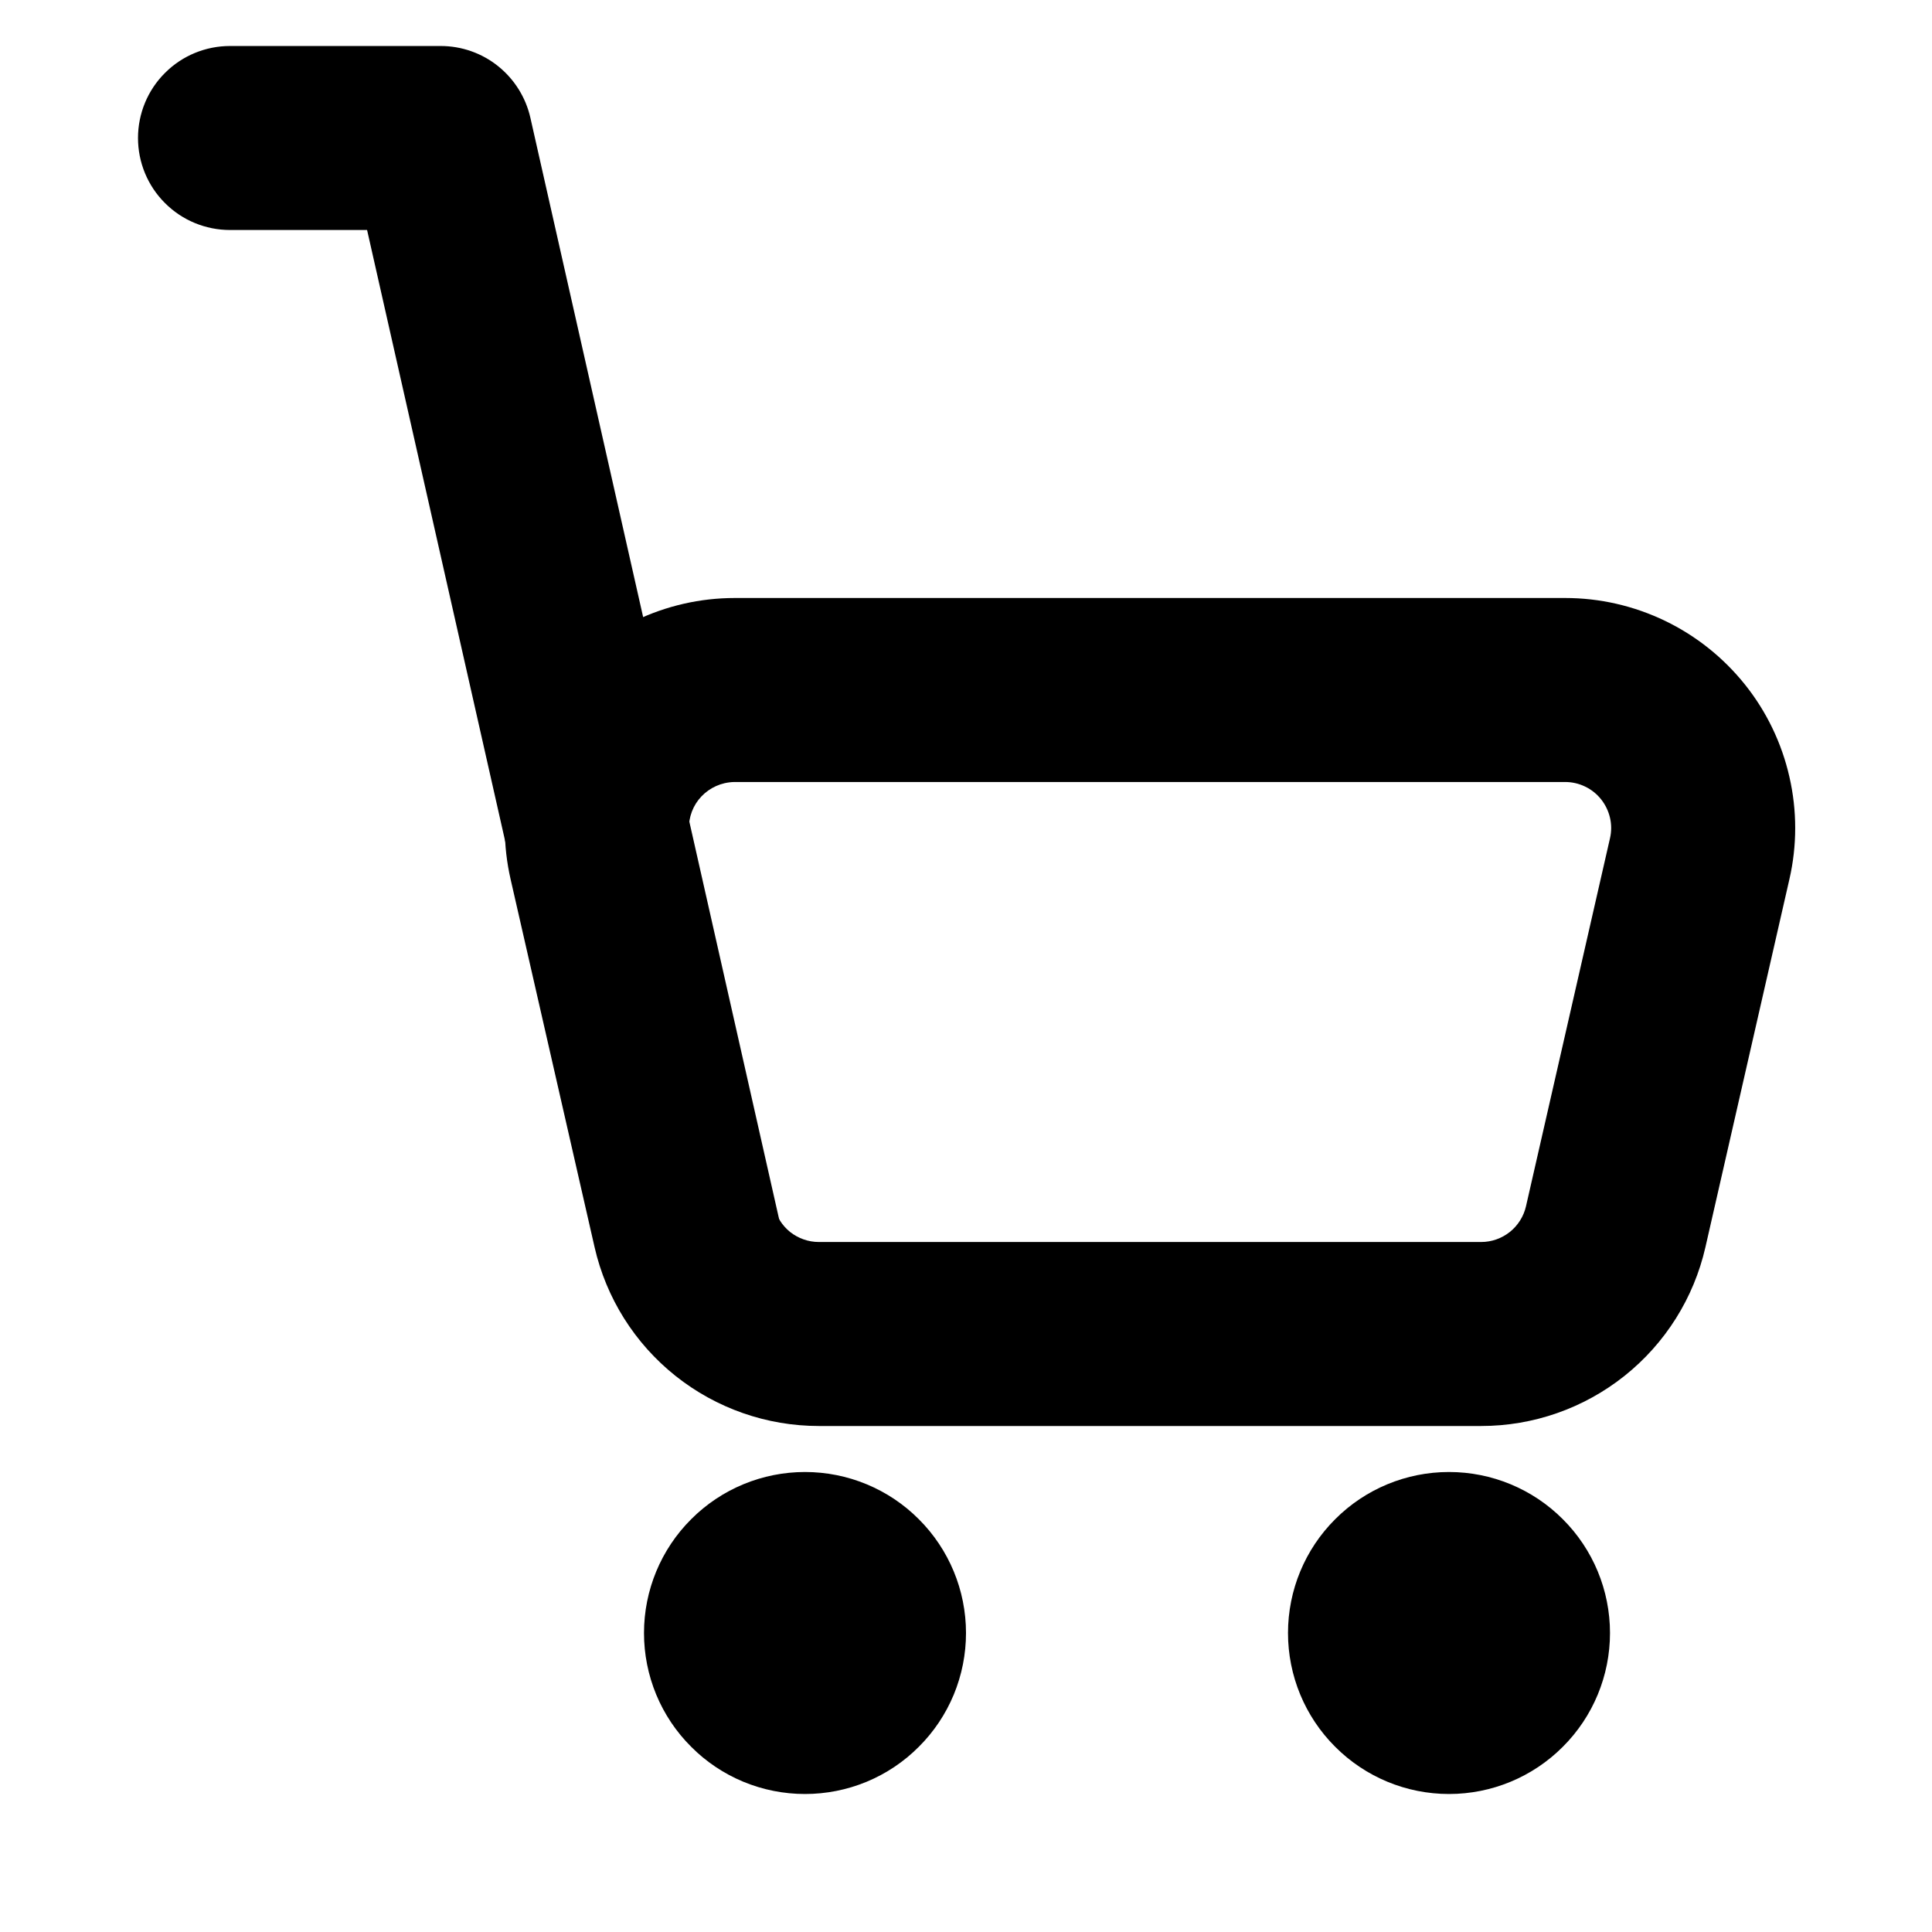
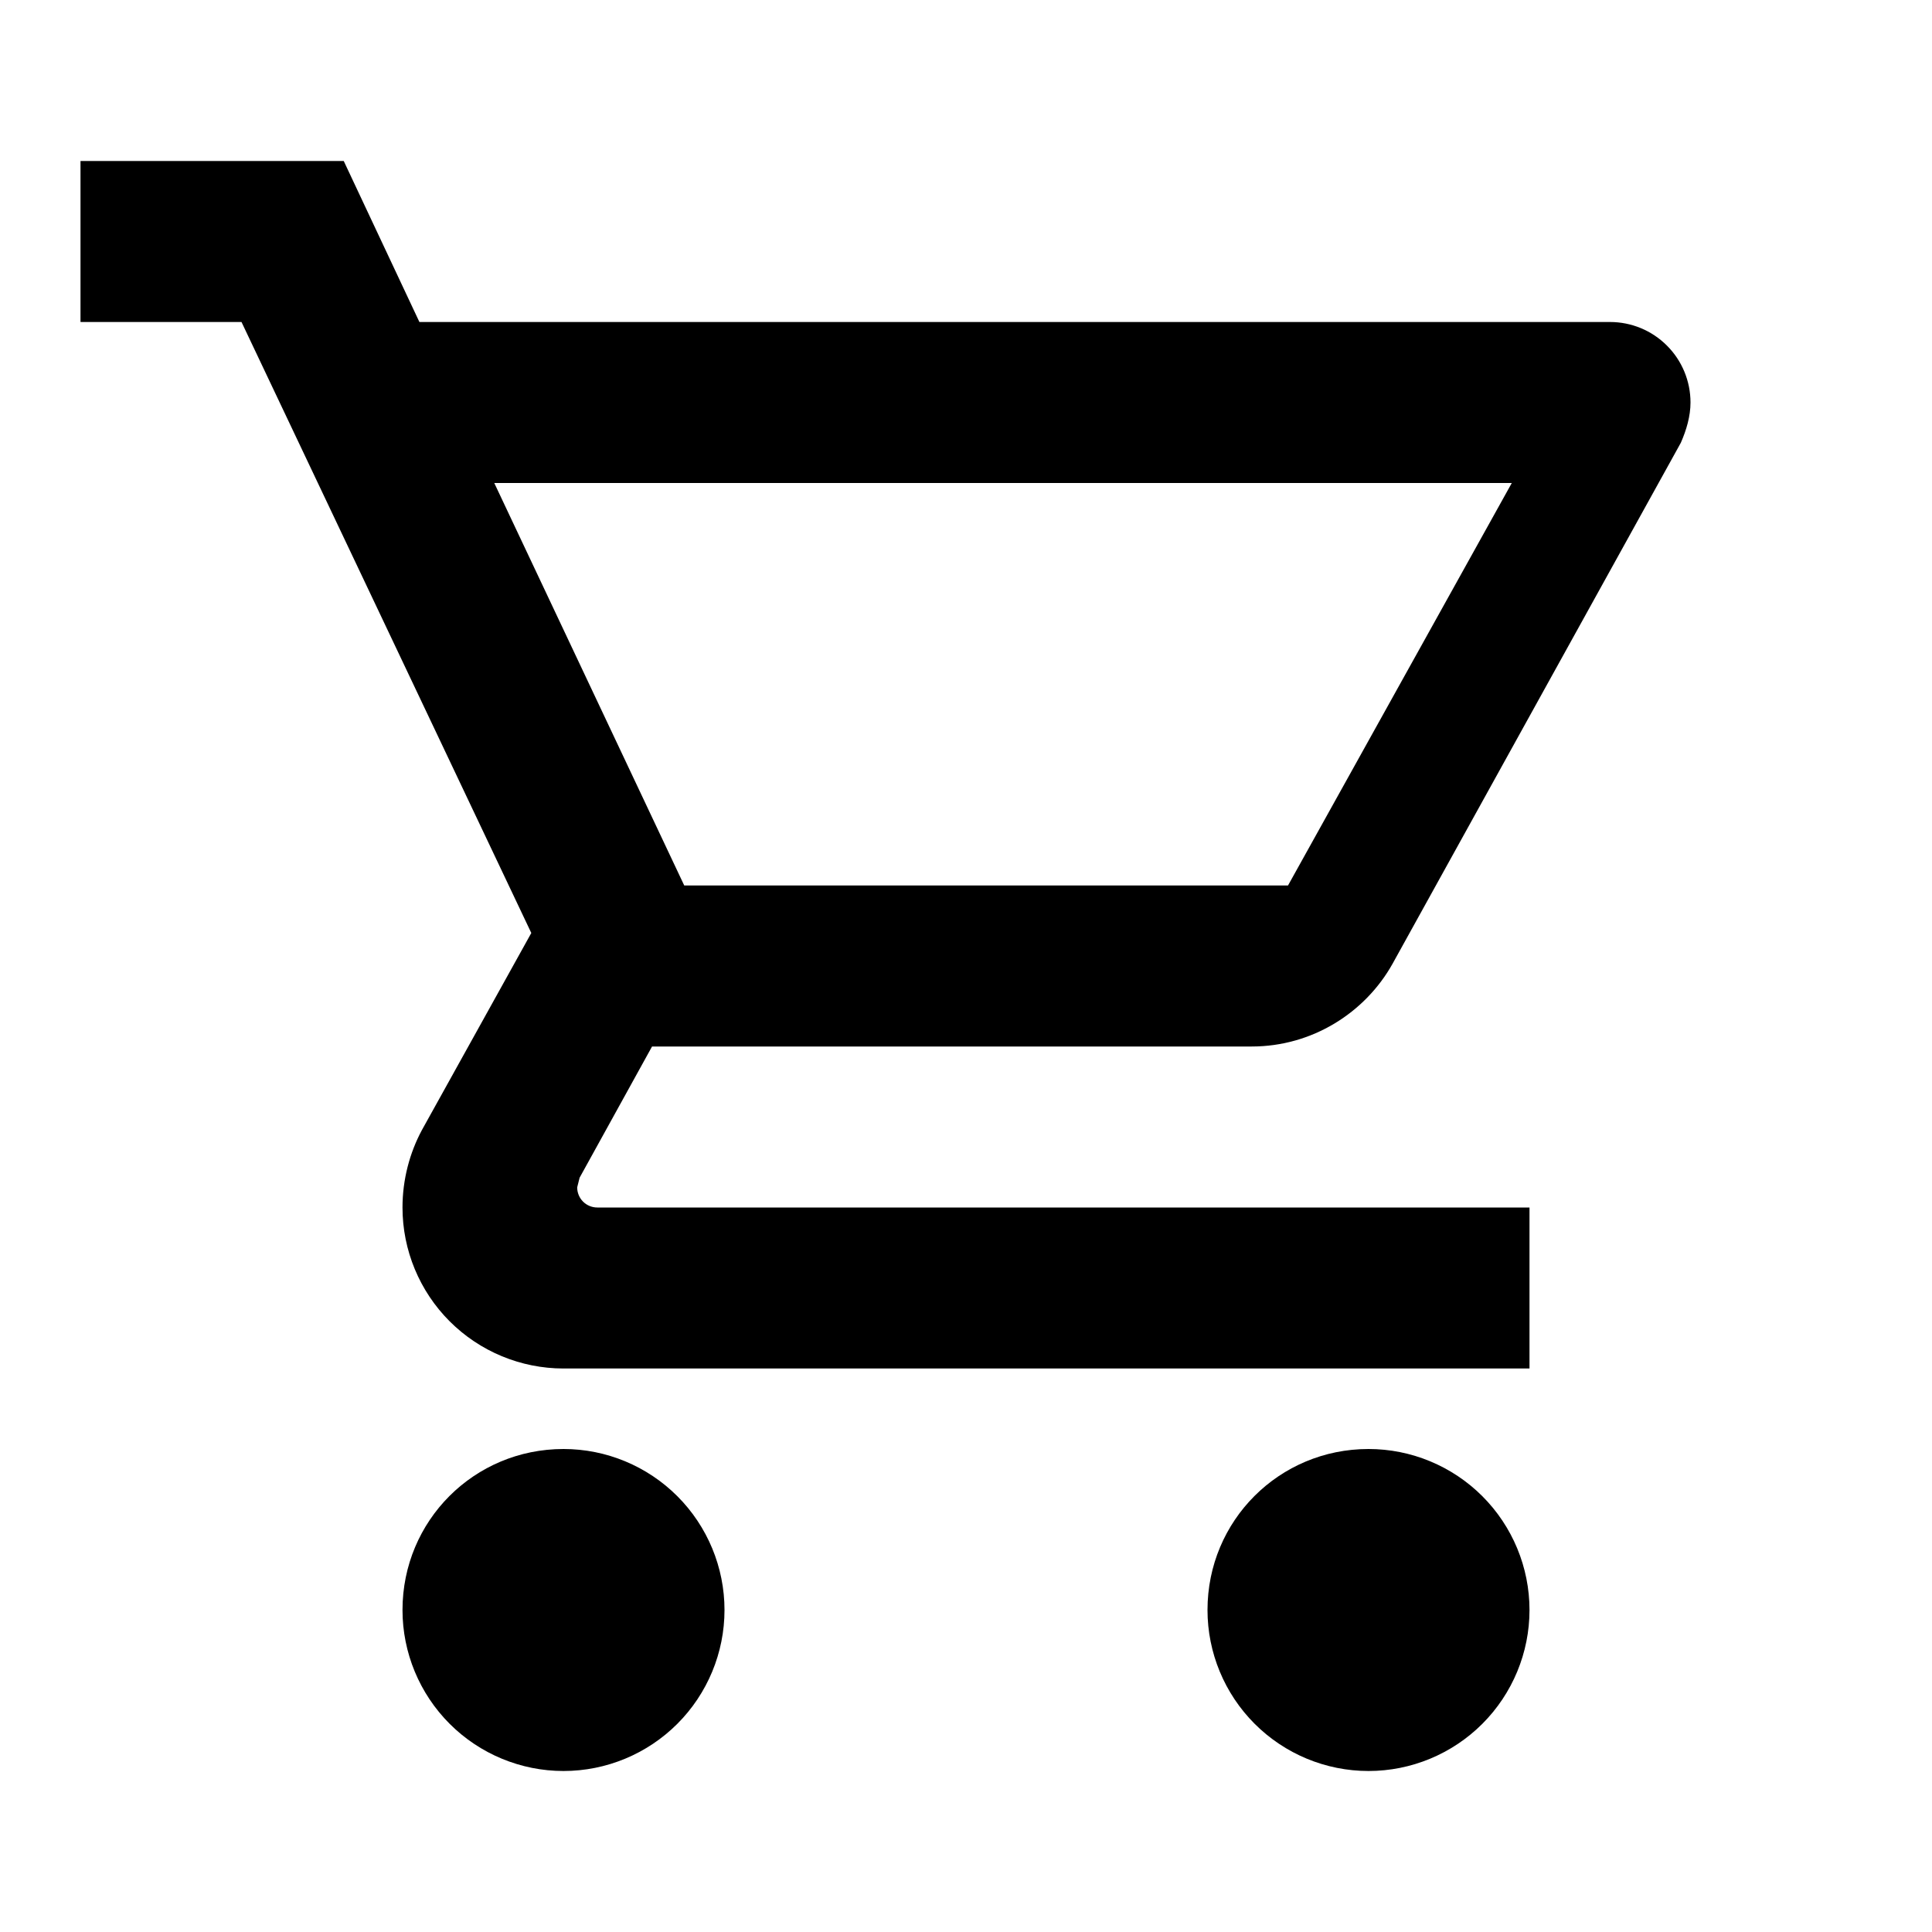
- <svg xmlns="http://www.w3.org/2000/svg" viewBox="0 0 21 21" fill="none">
-   <g clip-path="url(#clip0_1400_12303)">
-     <path fill-rule="evenodd" clip-rule="evenodd" d="M17.013 6.5H7.987C7.611 6.5 7.24 6.585 6.902 6.748C6.564 6.911 6.266 7.148 6.032 7.442C5.798 7.735 5.633 8.078 5.55 8.444C5.466 8.81 5.466 9.191 5.55 9.557L6.463 13.557C6.589 14.109 6.899 14.602 7.342 14.955C7.785 15.308 8.335 15.5 8.901 15.5H16.1C16.666 15.5 17.215 15.308 17.658 14.955C18.101 14.602 18.411 14.109 18.537 13.557L19.45 9.557C19.534 9.191 19.534 8.81 19.45 8.444C19.367 8.078 19.202 7.735 18.968 7.442C18.733 7.148 18.436 6.911 18.098 6.748C17.759 6.585 17.389 6.5 17.013 6.5ZM7.876 8.513C7.912 8.505 7.95 8.5 7.987 8.5H17.013C17.088 8.5 17.162 8.517 17.23 8.55C17.297 8.582 17.357 8.63 17.403 8.688C17.45 8.747 17.483 8.816 17.5 8.889C17.517 8.962 17.517 9.038 17.5 9.111L16.587 13.111C16.562 13.221 16.5 13.32 16.411 13.391C16.323 13.461 16.213 13.5 16.1 13.5H8.9C8.787 13.5 8.677 13.461 8.588 13.391C8.5 13.32 8.438 13.221 8.413 13.111L7.5 9.111C7.471 8.982 7.494 8.846 7.564 8.734C7.635 8.622 7.747 8.543 7.876 8.513Z" fill="currentColor" />
-     <path d="M3.99 2.5H2.5C2.235 2.5 1.98 2.395 1.793 2.207C1.605 2.02 1.5 1.765 1.5 1.5C1.5 1.235 1.605 0.98 1.793 0.793C1.98 0.605 2.235 0.5 2.5 0.5H4.79C5.017 0.5 5.237 0.577 5.414 0.719C5.591 0.861 5.715 1.059 5.765 1.28L8.475 13.28C8.509 13.41 8.516 13.545 8.496 13.677C8.476 13.81 8.43 13.937 8.361 14.051C8.291 14.166 8.199 14.265 8.09 14.343C7.981 14.421 7.858 14.476 7.727 14.506C7.596 14.535 7.461 14.538 7.329 14.515C7.197 14.491 7.072 14.441 6.96 14.367C6.848 14.294 6.751 14.199 6.677 14.088C6.602 13.977 6.55 13.851 6.525 13.72L3.99 2.5ZM10.5 17.75C10.5 17.98 10.455 18.207 10.367 18.42C10.279 18.632 10.15 18.825 9.987 18.987C9.825 19.15 9.632 19.279 9.42 19.367C9.207 19.455 8.98 19.5 8.75 19.5C8.52 19.5 8.293 19.455 8.08 19.367C7.868 19.279 7.675 19.15 7.513 18.987C7.35 18.825 7.221 18.632 7.133 18.42C7.045 18.207 7 17.98 7 17.75C7 17.286 7.184 16.841 7.513 16.513C7.841 16.184 8.286 16 8.75 16C9.214 16 9.659 16.184 9.987 16.513C10.316 16.841 10.5 17.286 10.5 17.75ZM17.5 17.75C17.5 18.214 17.316 18.659 16.987 18.987C16.659 19.316 16.214 19.5 15.75 19.5C15.286 19.5 14.841 19.316 14.513 18.987C14.184 18.659 14 18.214 14 17.75C14 17.286 14.184 16.841 14.513 16.513C14.841 16.184 15.286 16 15.75 16C16.214 16 16.659 16.184 16.987 16.513C17.316 16.841 17.5 17.286 17.5 17.75Z" fill="currentColor" />
-   </g>
-   <defs>
-     <clipPath id="clip0_1400_12303">
-       <rect width="20" height="20" fill="currentColor" transform="translate(0.5 0.5)" />
-     </clipPath>
-   </defs>
+ <svg xmlns="http://www.w3.org/2000/svg" viewBox="0 0 24 24" fill="none">
+   <path d="M17 18C17.53 18 18.039 18.211 18.414 18.586C18.789 18.961 19 19.47 19 20C19 20.53 18.789 21.039 18.414 21.414C18.039 21.789 17.53 22 17 22C16.47 22 15.961 21.789 15.586 21.414C15.211 21.039 15 20.53 15 20C15 18.89 15.89 18 17 18ZM1 2H4.27L5.21 4H20C20.265 4 20.52 4.105 20.707 4.293C20.895 4.48 21 4.735 21 5C21 5.17 20.95 5.34 20.88 5.5L17.3 11.97C16.96 12.58 16.3 13 15.55 13H8.1L7.2 14.63L7.17 14.75C7.17 14.816 7.196 14.88 7.243 14.927C7.29 14.974 7.354 15 7.42 15H19V17H7C6.47 17 5.961 16.789 5.586 16.414C5.211 16.039 5 15.53 5 15C5 14.65 5.09 14.32 5.24 14.04L6.6 11.59L3 4H1V2ZM7 18C7.53 18 8.039 18.211 8.414 18.586C8.789 18.961 9 19.47 9 20C9 20.53 8.789 21.039 8.414 21.414C8.039 21.789 7.53 22 7 22C6.47 22 5.961 21.789 5.586 21.414C5.211 21.039 5 20.53 5 20C5 18.89 5.89 18 7 18ZM16 11L18.78 6H6.14L8.5 11H16Z" fill="currentColor" />
</svg>
